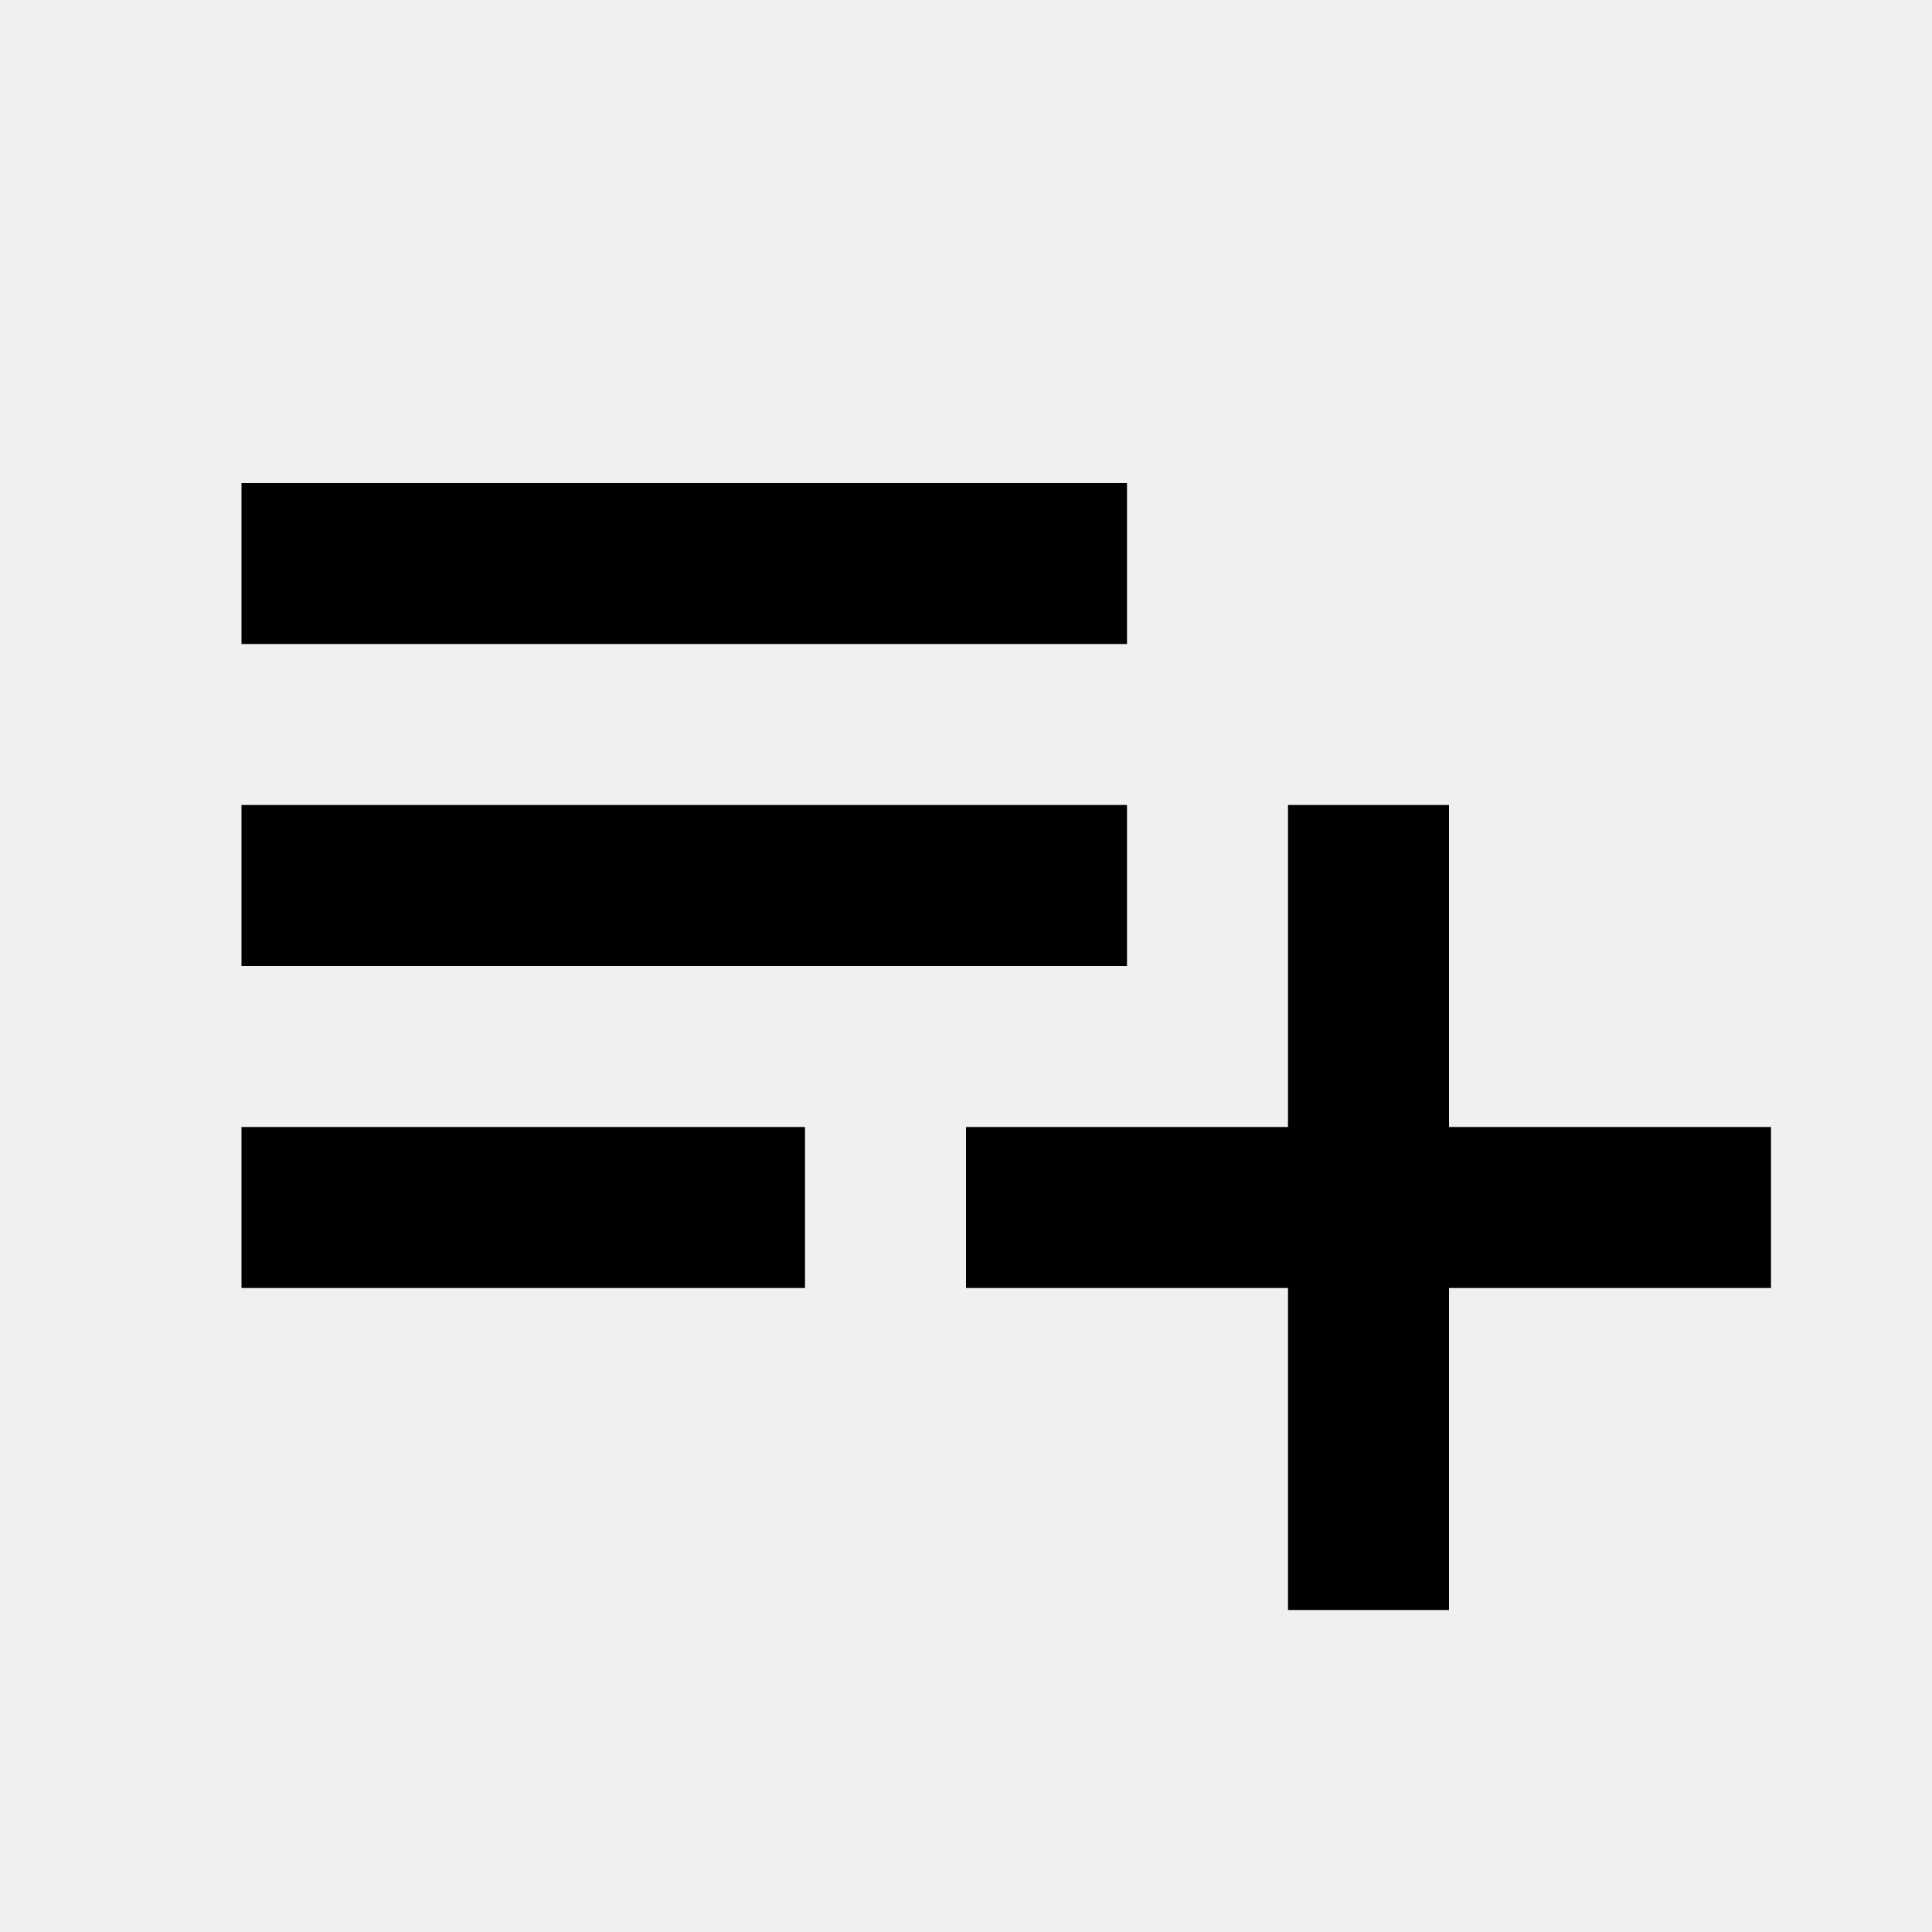
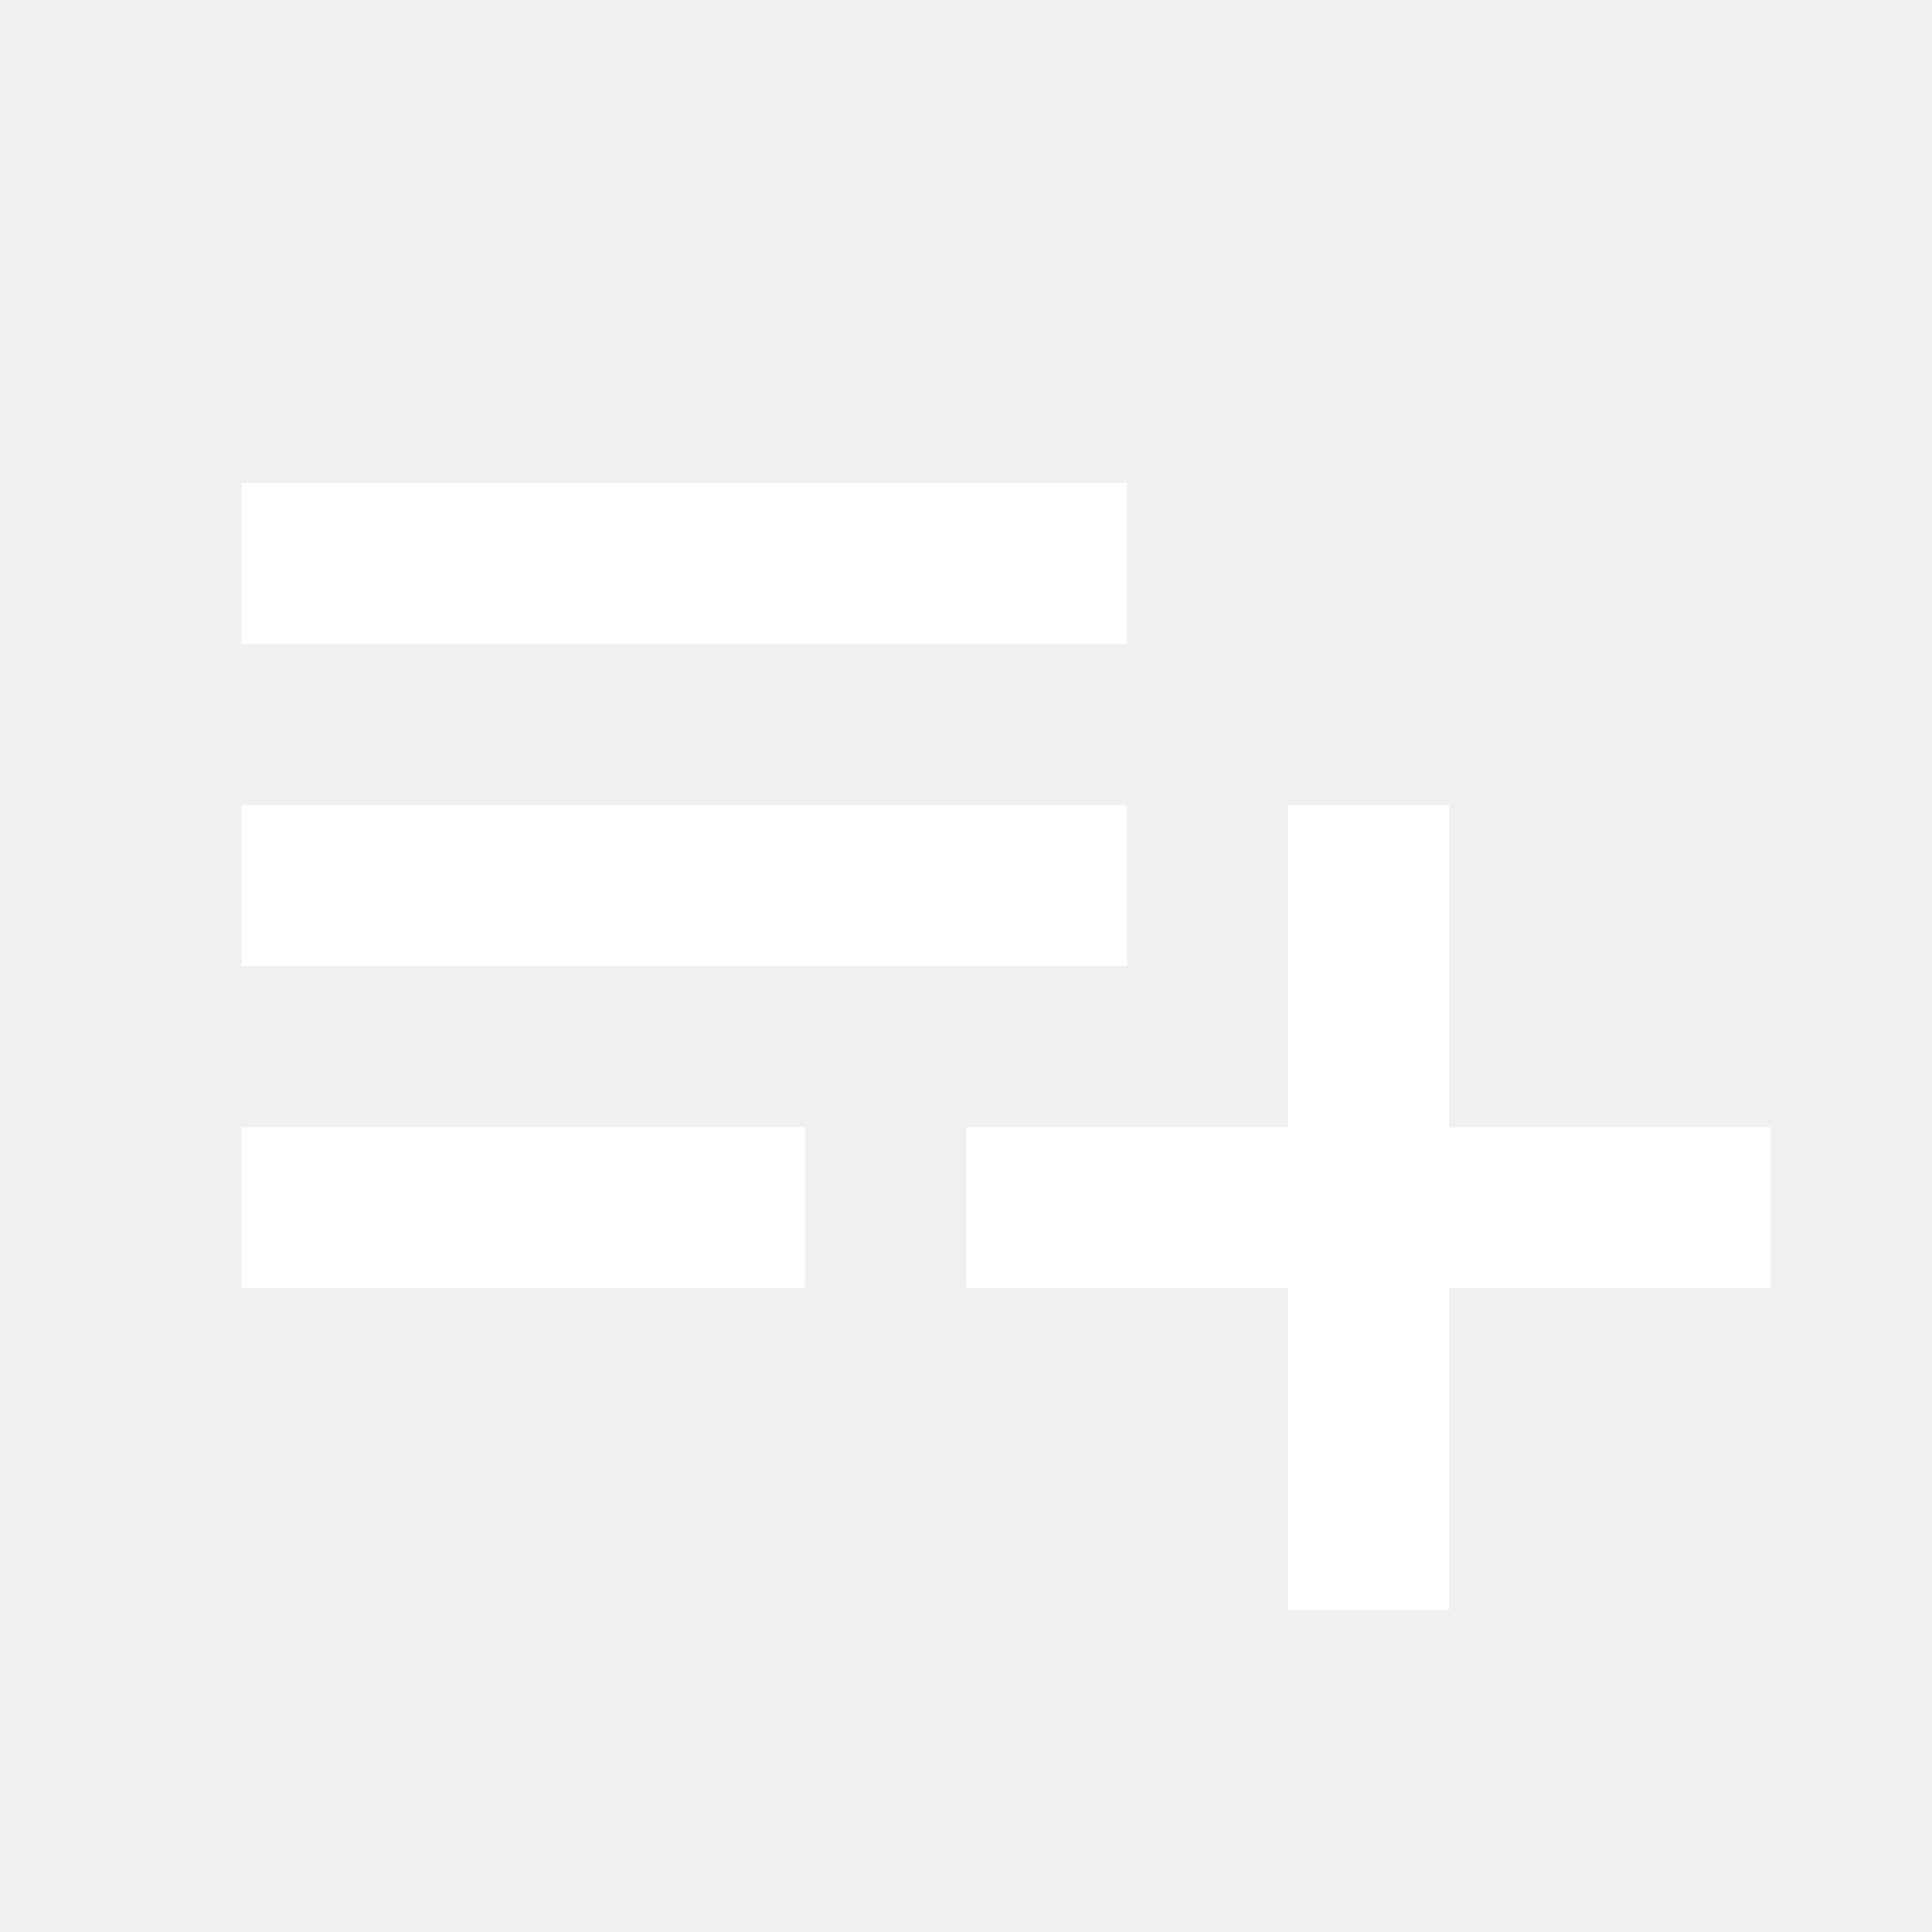
<svg xmlns="http://www.w3.org/2000/svg" height="24" viewBox="0 -960 960 960" width="24">
-   <path d="M120-320v-80h280v80H120Zm0-160v-80h440v80H120Zm0-160v-80h440v80H120Zm520 480v-160H480v-80h160v-160h80v160h160v80H720v160h-80Z" />
+   <path d="M120-320v-80h280v80H120Zm0-160v-80h440v80H120Zm0-160v-80h440v80H120Zm520 480v-160H480v-80h160v-160h80v160h160v80H720v160h-80Z" fill="white" />
</svg>
